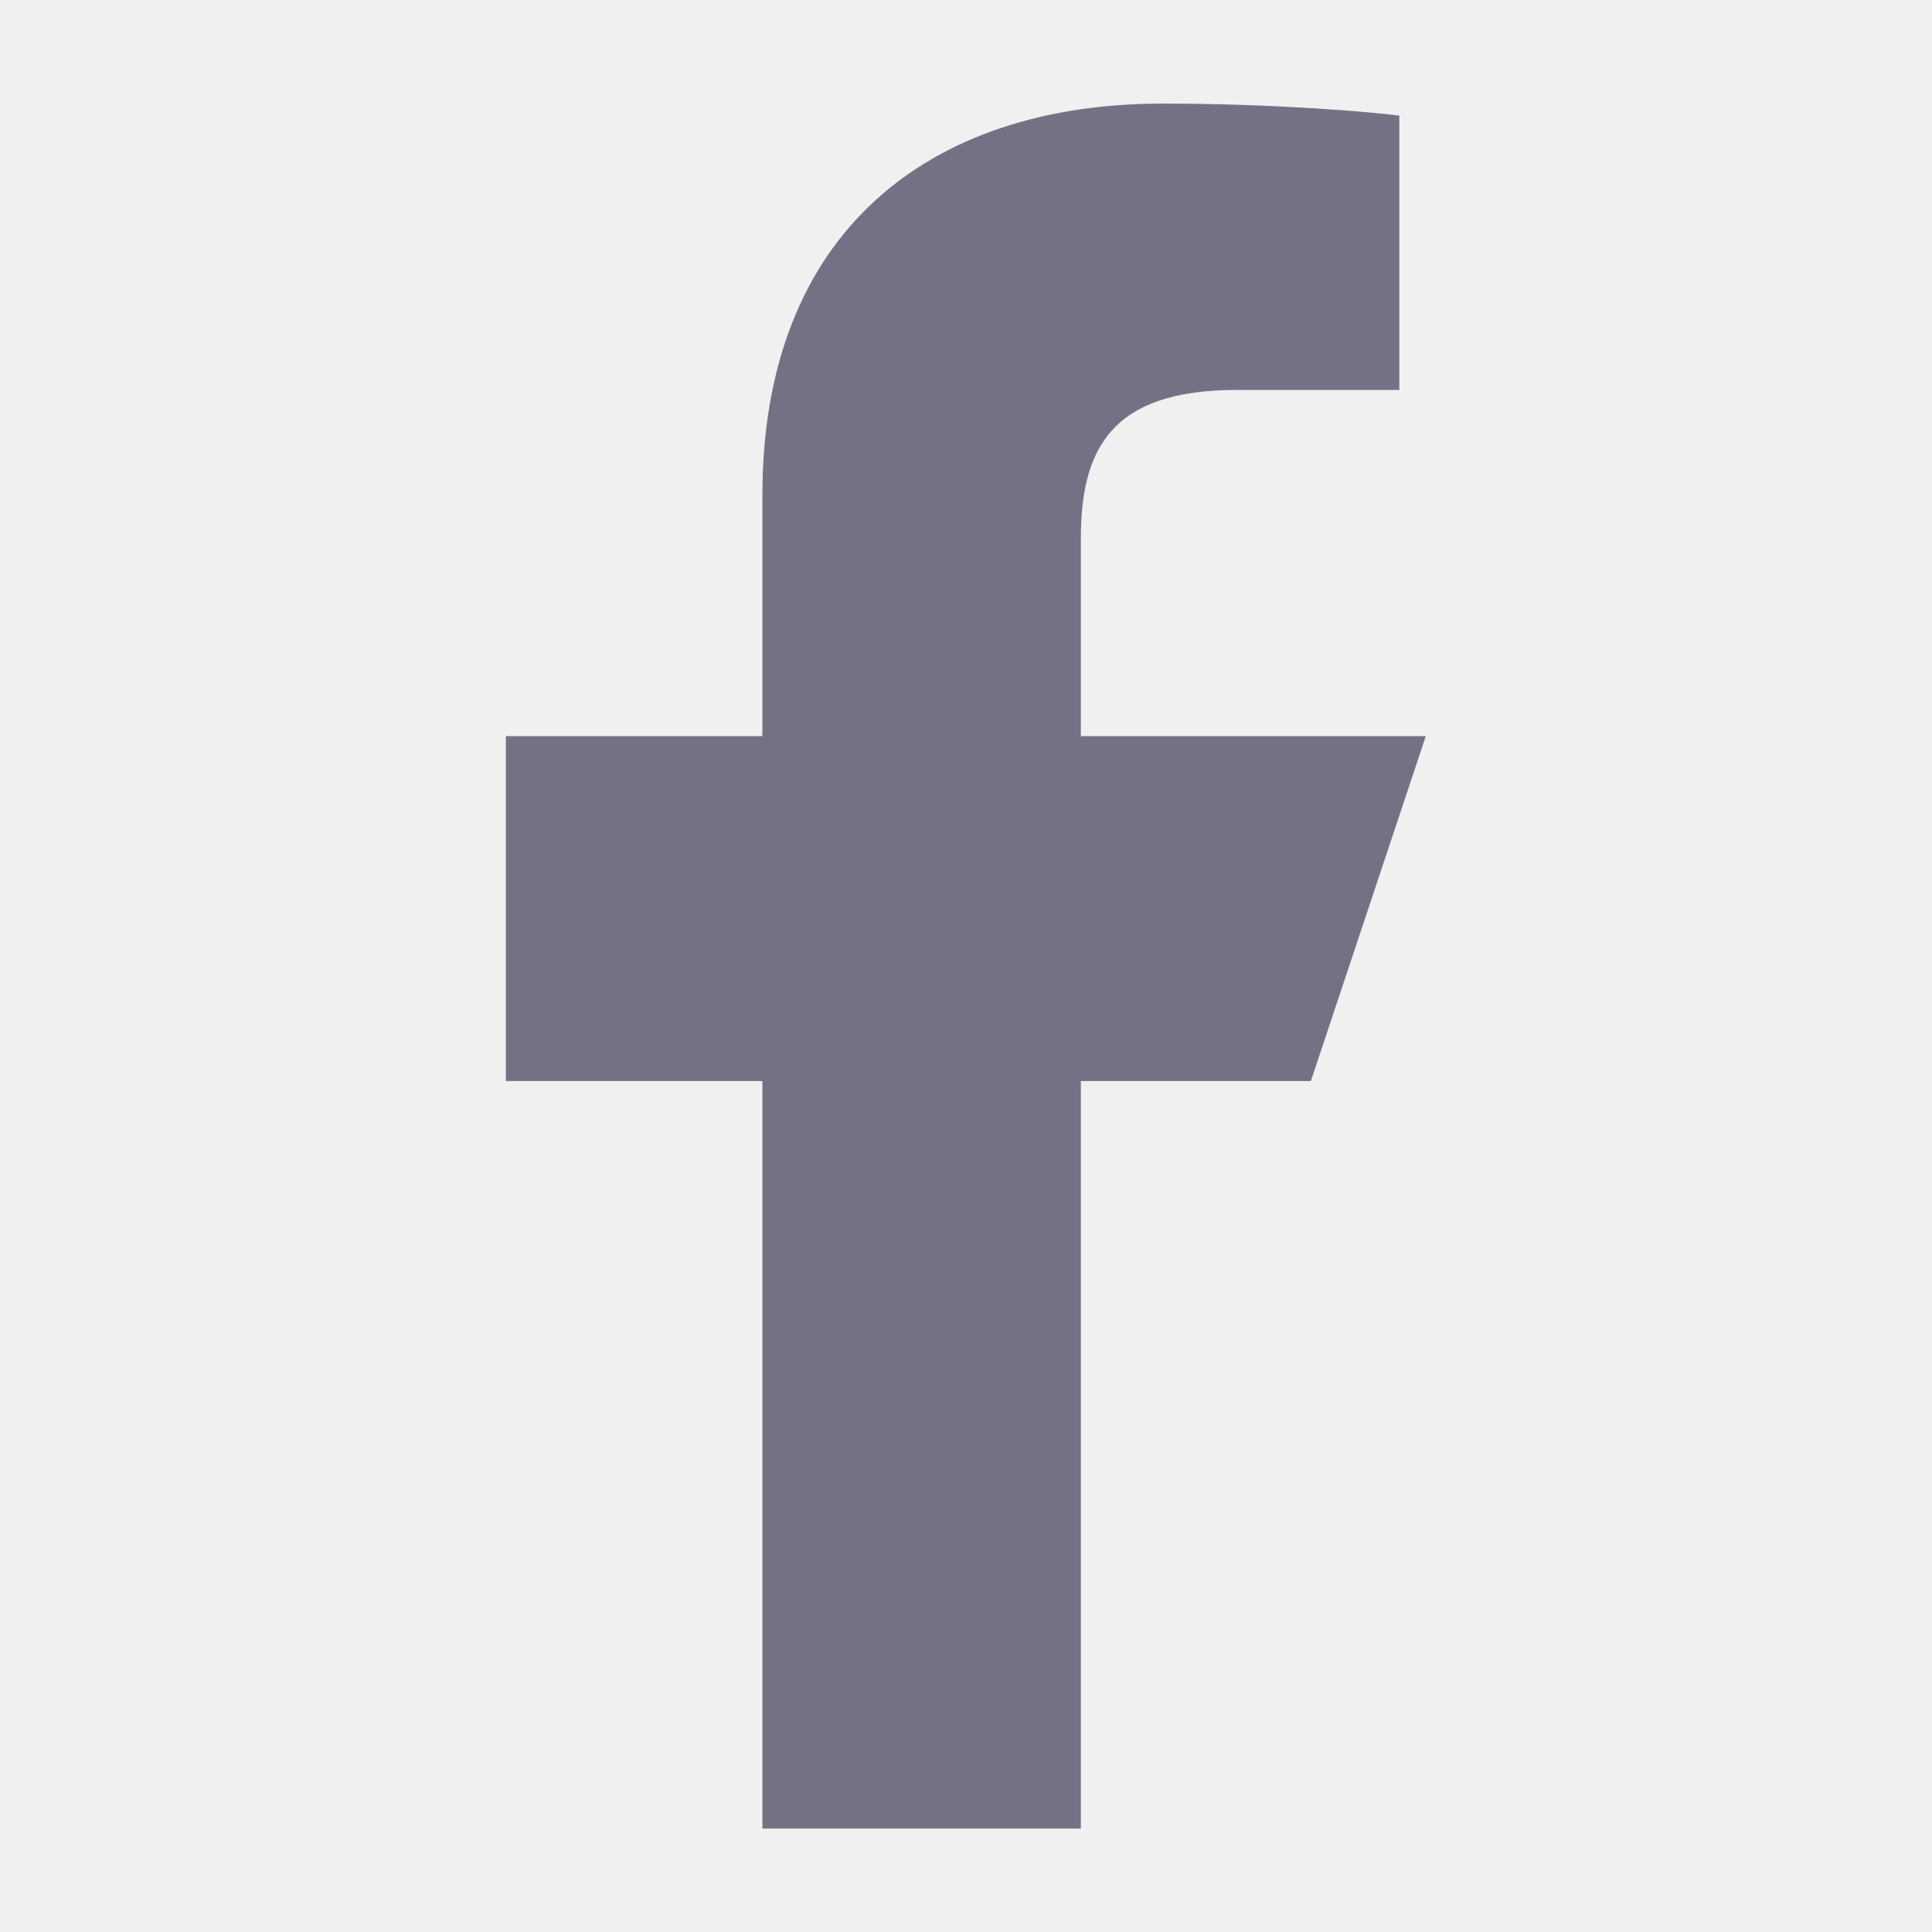
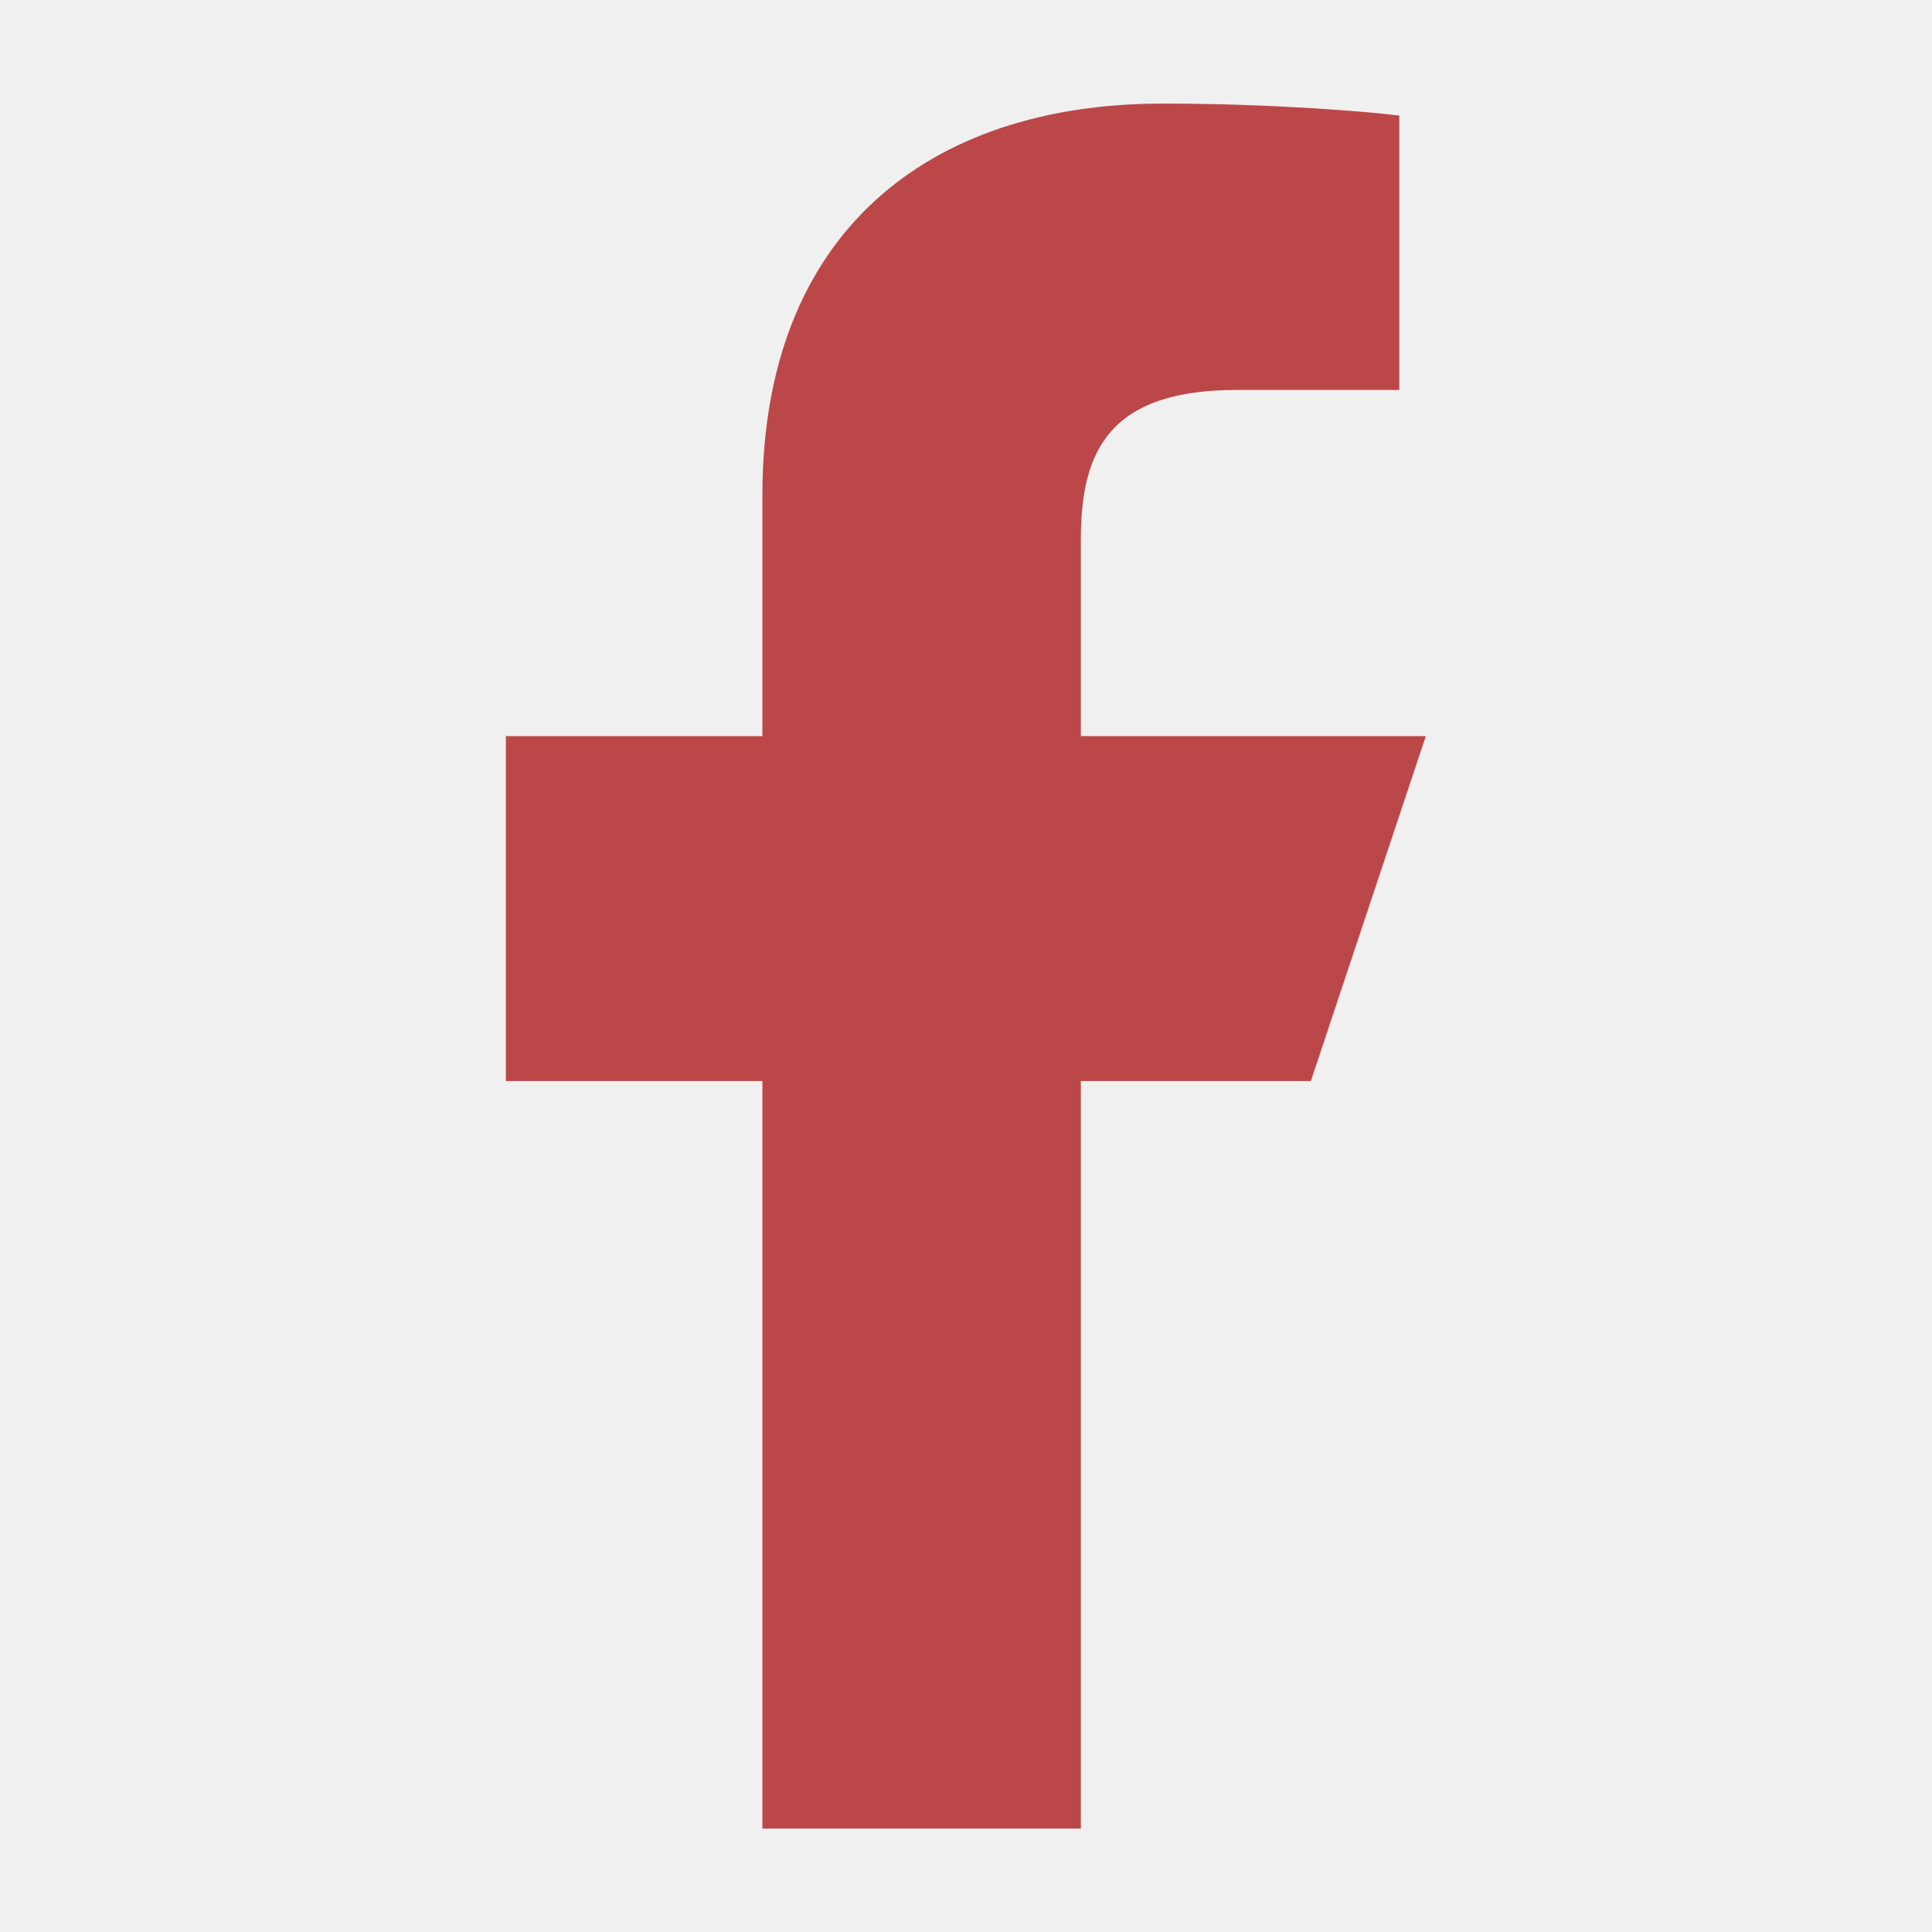
- <svg xmlns="http://www.w3.org/2000/svg" width="18" height="18" viewBox="0 0 18 18" fill="none">
+ <svg xmlns="http://www.w3.org/2000/svg" width="20" height="20" viewBox="0 0 18 18" fill="none">
  <g clip-path="url(#clip0_702_32826)">
-     <path d="M7.103 17.036V10.072H4.713V6.858H7.103V4.613C7.103 2.168 8.651 0.965 10.832 0.965C11.877 0.965 12.775 1.043 13.037 1.077V3.633L11.524 3.633C10.338 3.633 10.07 4.197 10.07 5.024V6.858H13.284L12.213 10.072H10.07V17.036H7.103Z" fill="#757185" />
+     <path d="M7.103 17.036V10.072H4.713V6.858H7.103V4.613C7.103 2.168 8.651 0.965 10.832 0.965C11.877 0.965 12.775 1.043 13.037 1.077V3.633L11.524 3.633C10.338 3.633 10.07 4.197 10.07 5.024V6.858H13.284L12.213 10.072H10.07V17.036H7.103Z" fill="#bc4749" />
  </g>
  <defs>
    <clipPath id="clip0_702_32826">
-       <rect width="17.143" height="17.143" fill="white" transform="translate(0.427734 0.428711)" />
+       <rect width="20" height="20" fill="bc4749" transform="translate(0.427734 0.428711)" />
    </clipPath>
  </defs>
</svg>
